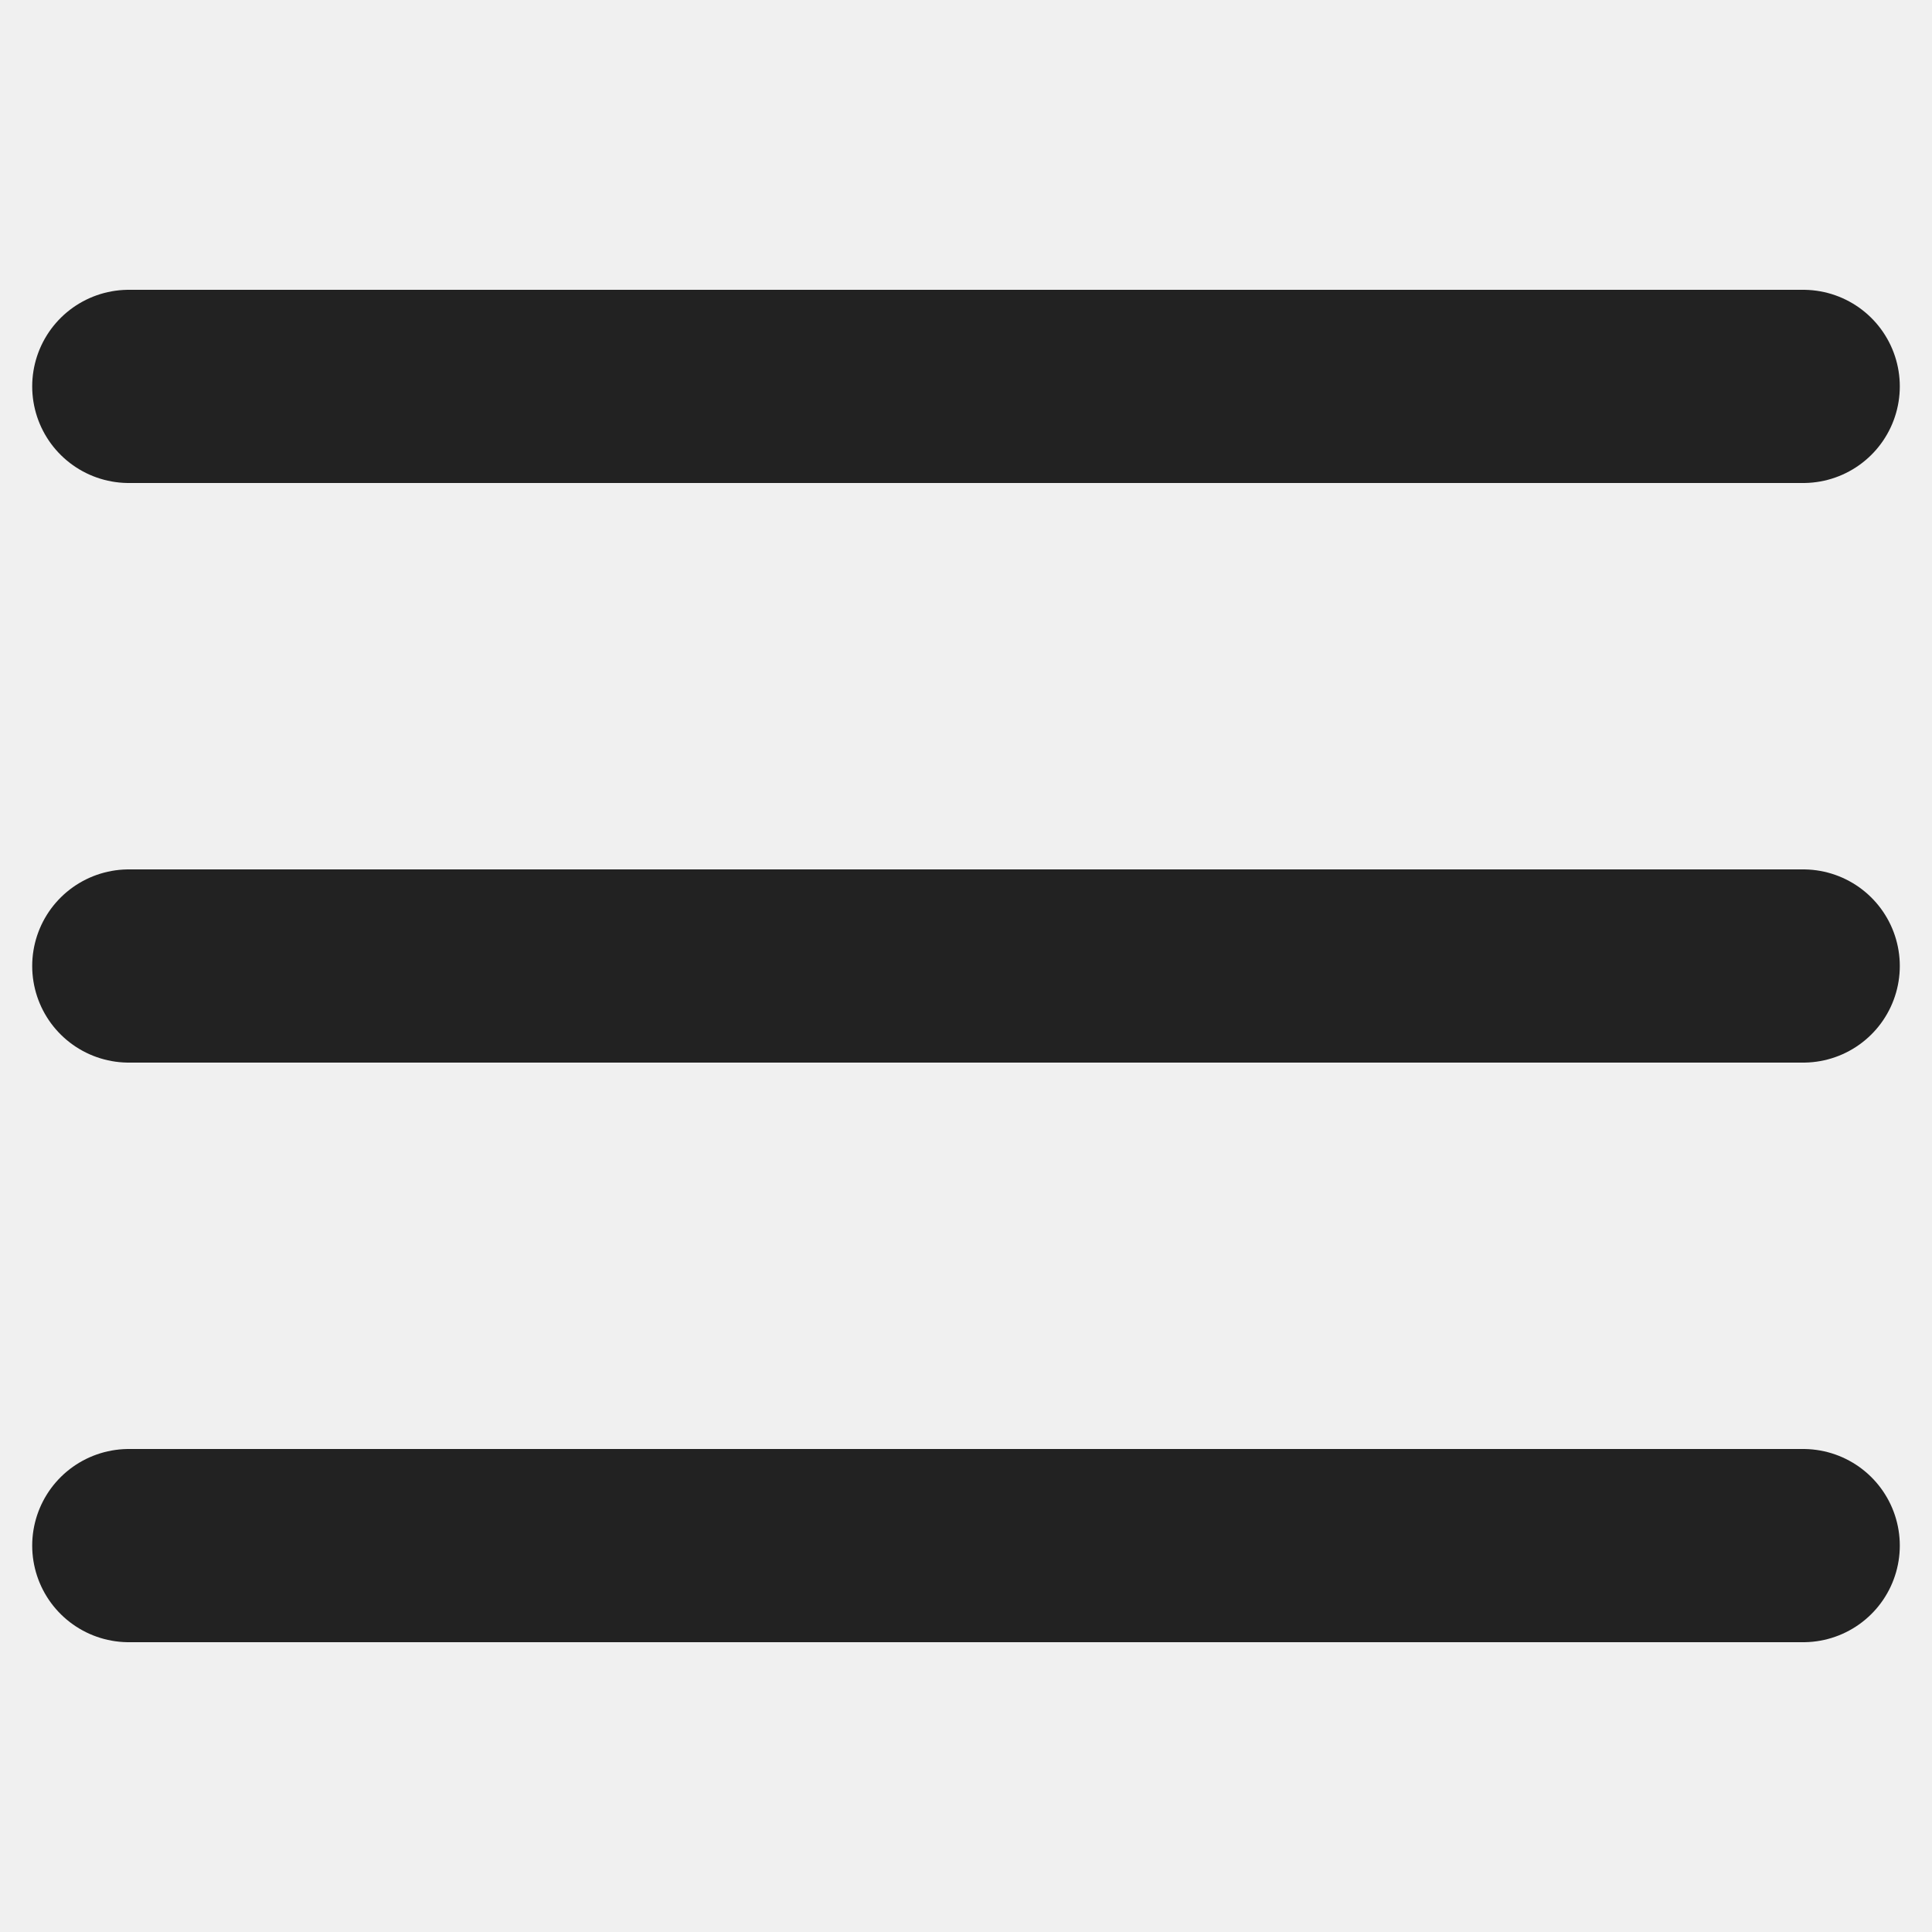
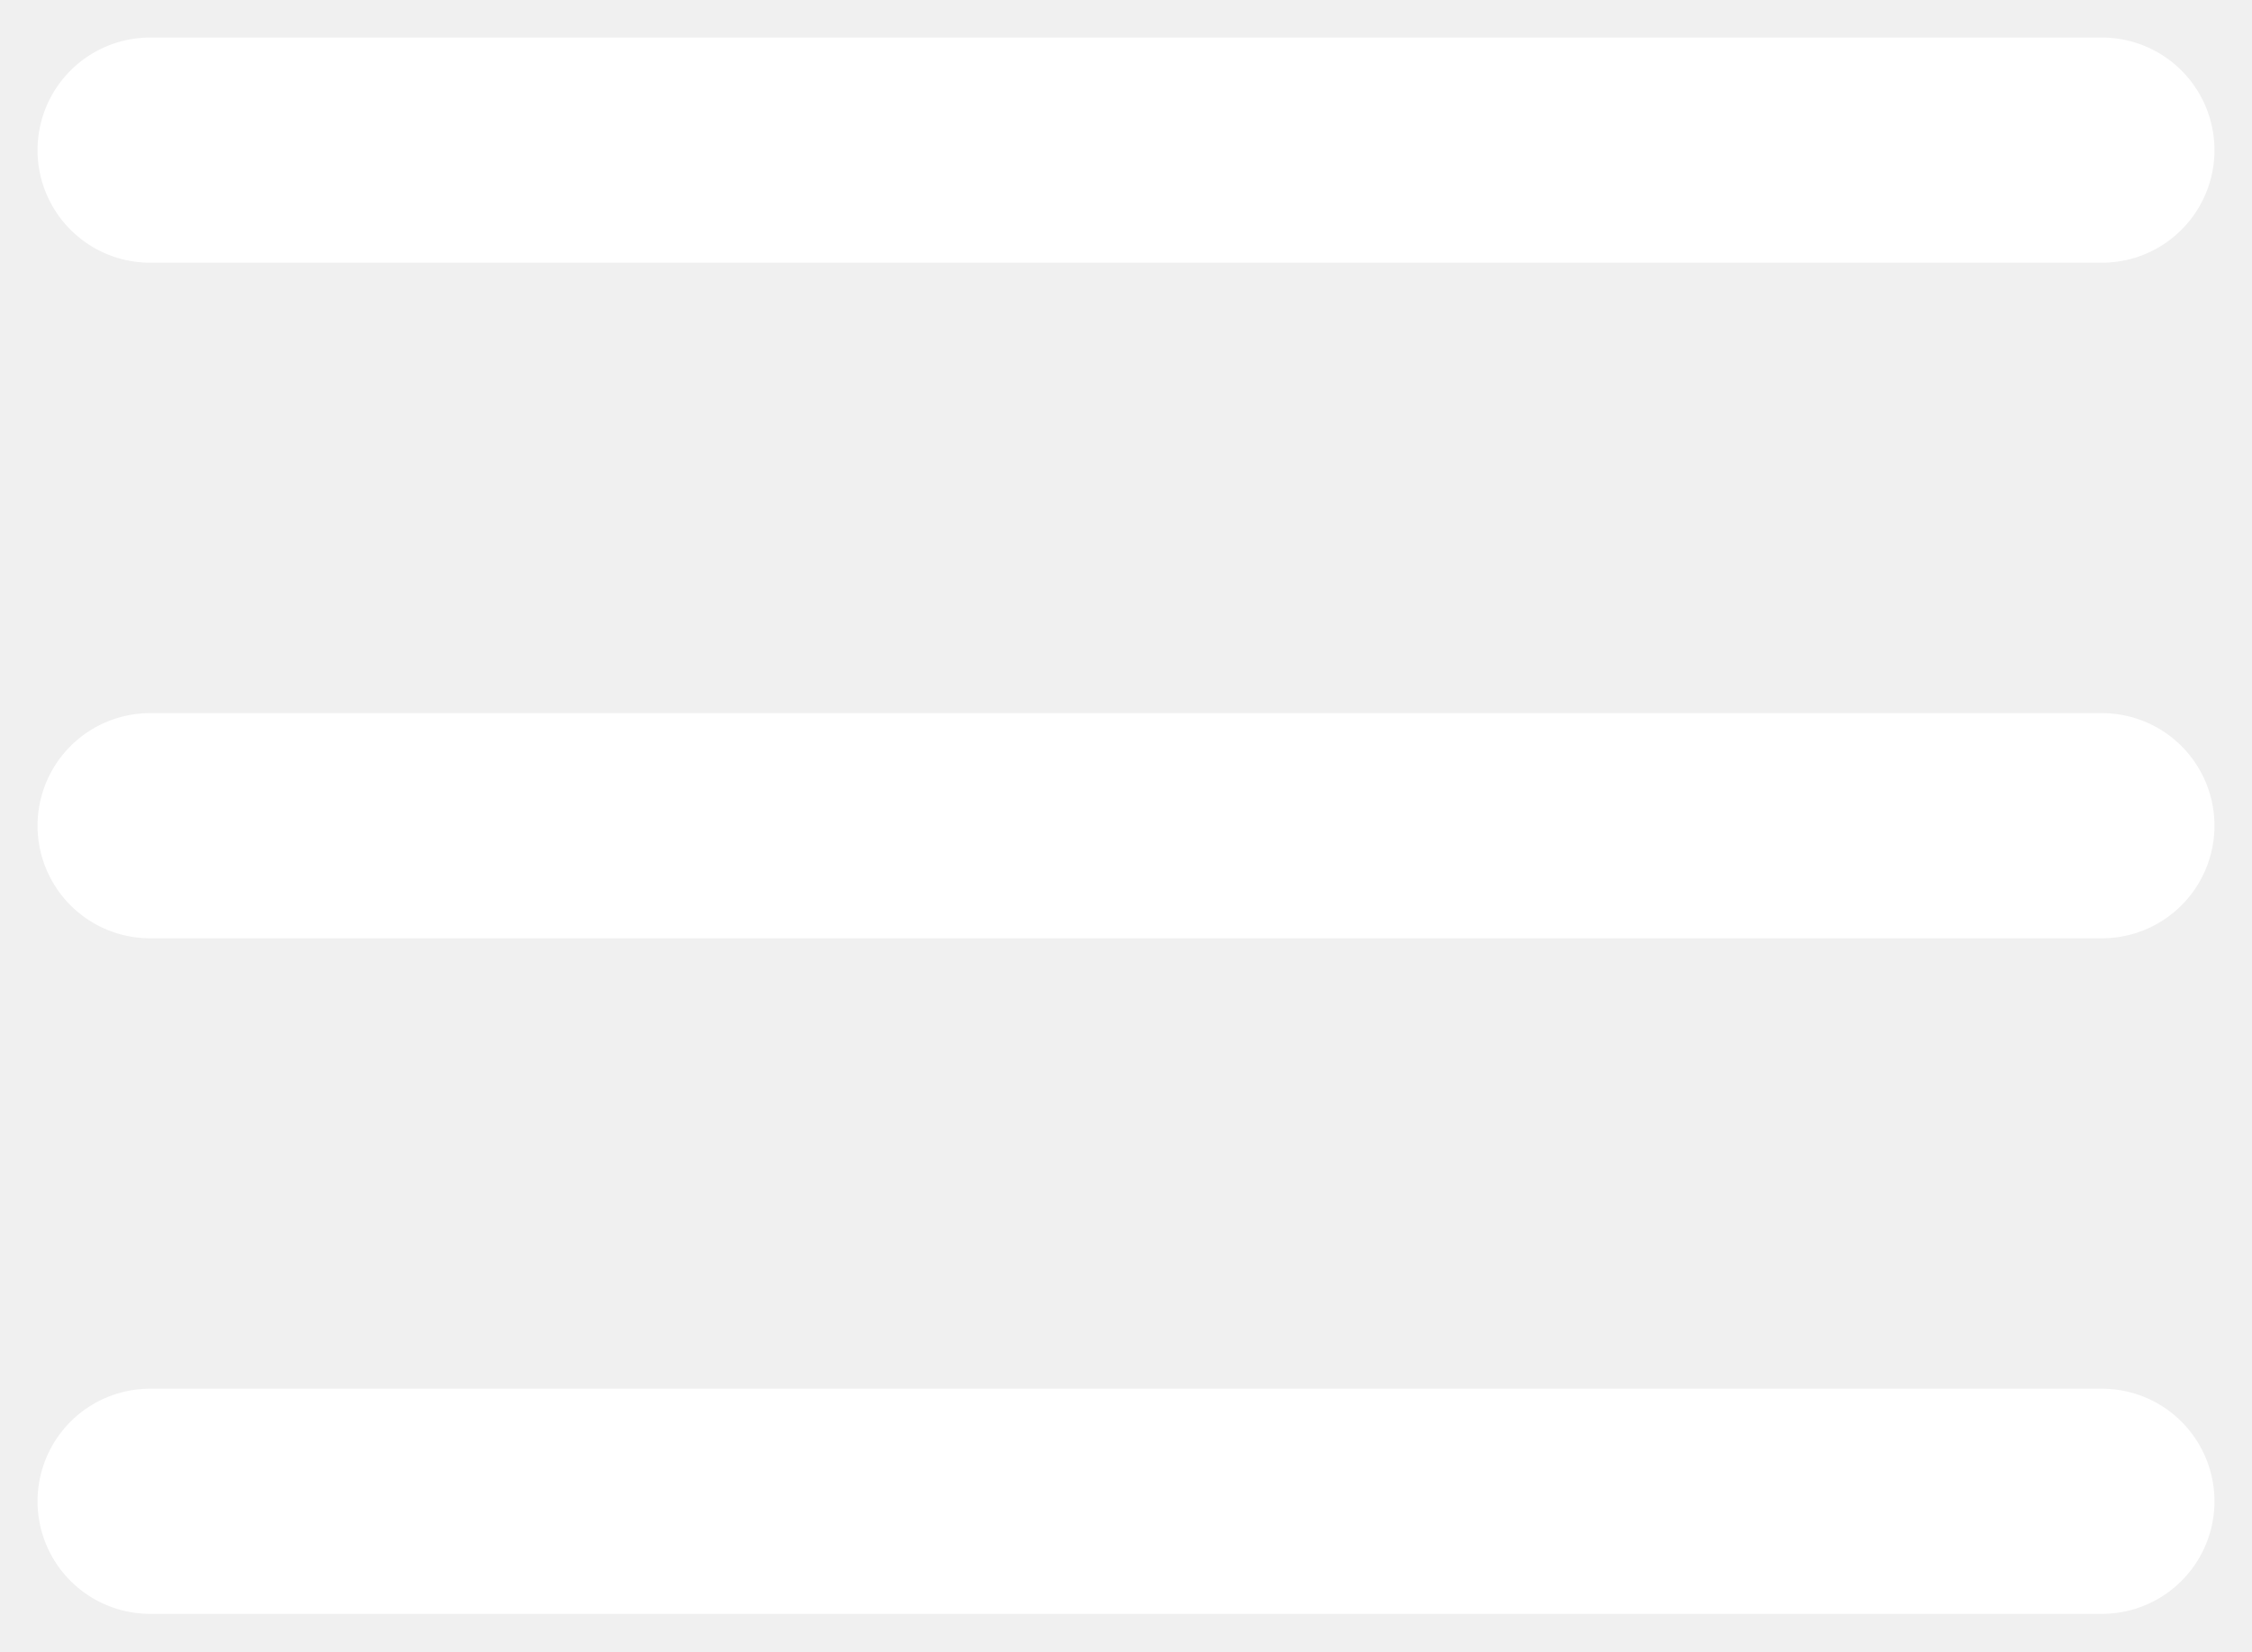
- <svg xmlns="http://www.w3.org/2000/svg" width="30" height="30" viewBox="0 0 30 30" fill="none">
-   <path d="M2 15L28 15" stroke="#222222" stroke-width="3" stroke-linecap="round" stroke-linejoin="round" />
-   <path d="M2 24H28" stroke="#222222" stroke-width="3" stroke-linecap="round" stroke-linejoin="round" />
-   <path d="M2 6L28 6" stroke="#222222" stroke-width="3" stroke-linecap="round" stroke-linejoin="round" />
+ <svg xmlns="http://www.w3.org/2000/svg" width="30" height="22" viewBox="0 0 30 22" fill="none">
+   <path d="M2 11H28" stroke="white" stroke-width="3" stroke-linecap="round" stroke-linejoin="round" />
+   <path d="M2 20H28" stroke="white" stroke-width="3" stroke-linecap="round" stroke-linejoin="round" />
+   <path d="M2 2H28" stroke="white" stroke-width="3" stroke-linecap="round" stroke-linejoin="round" />
</svg>
